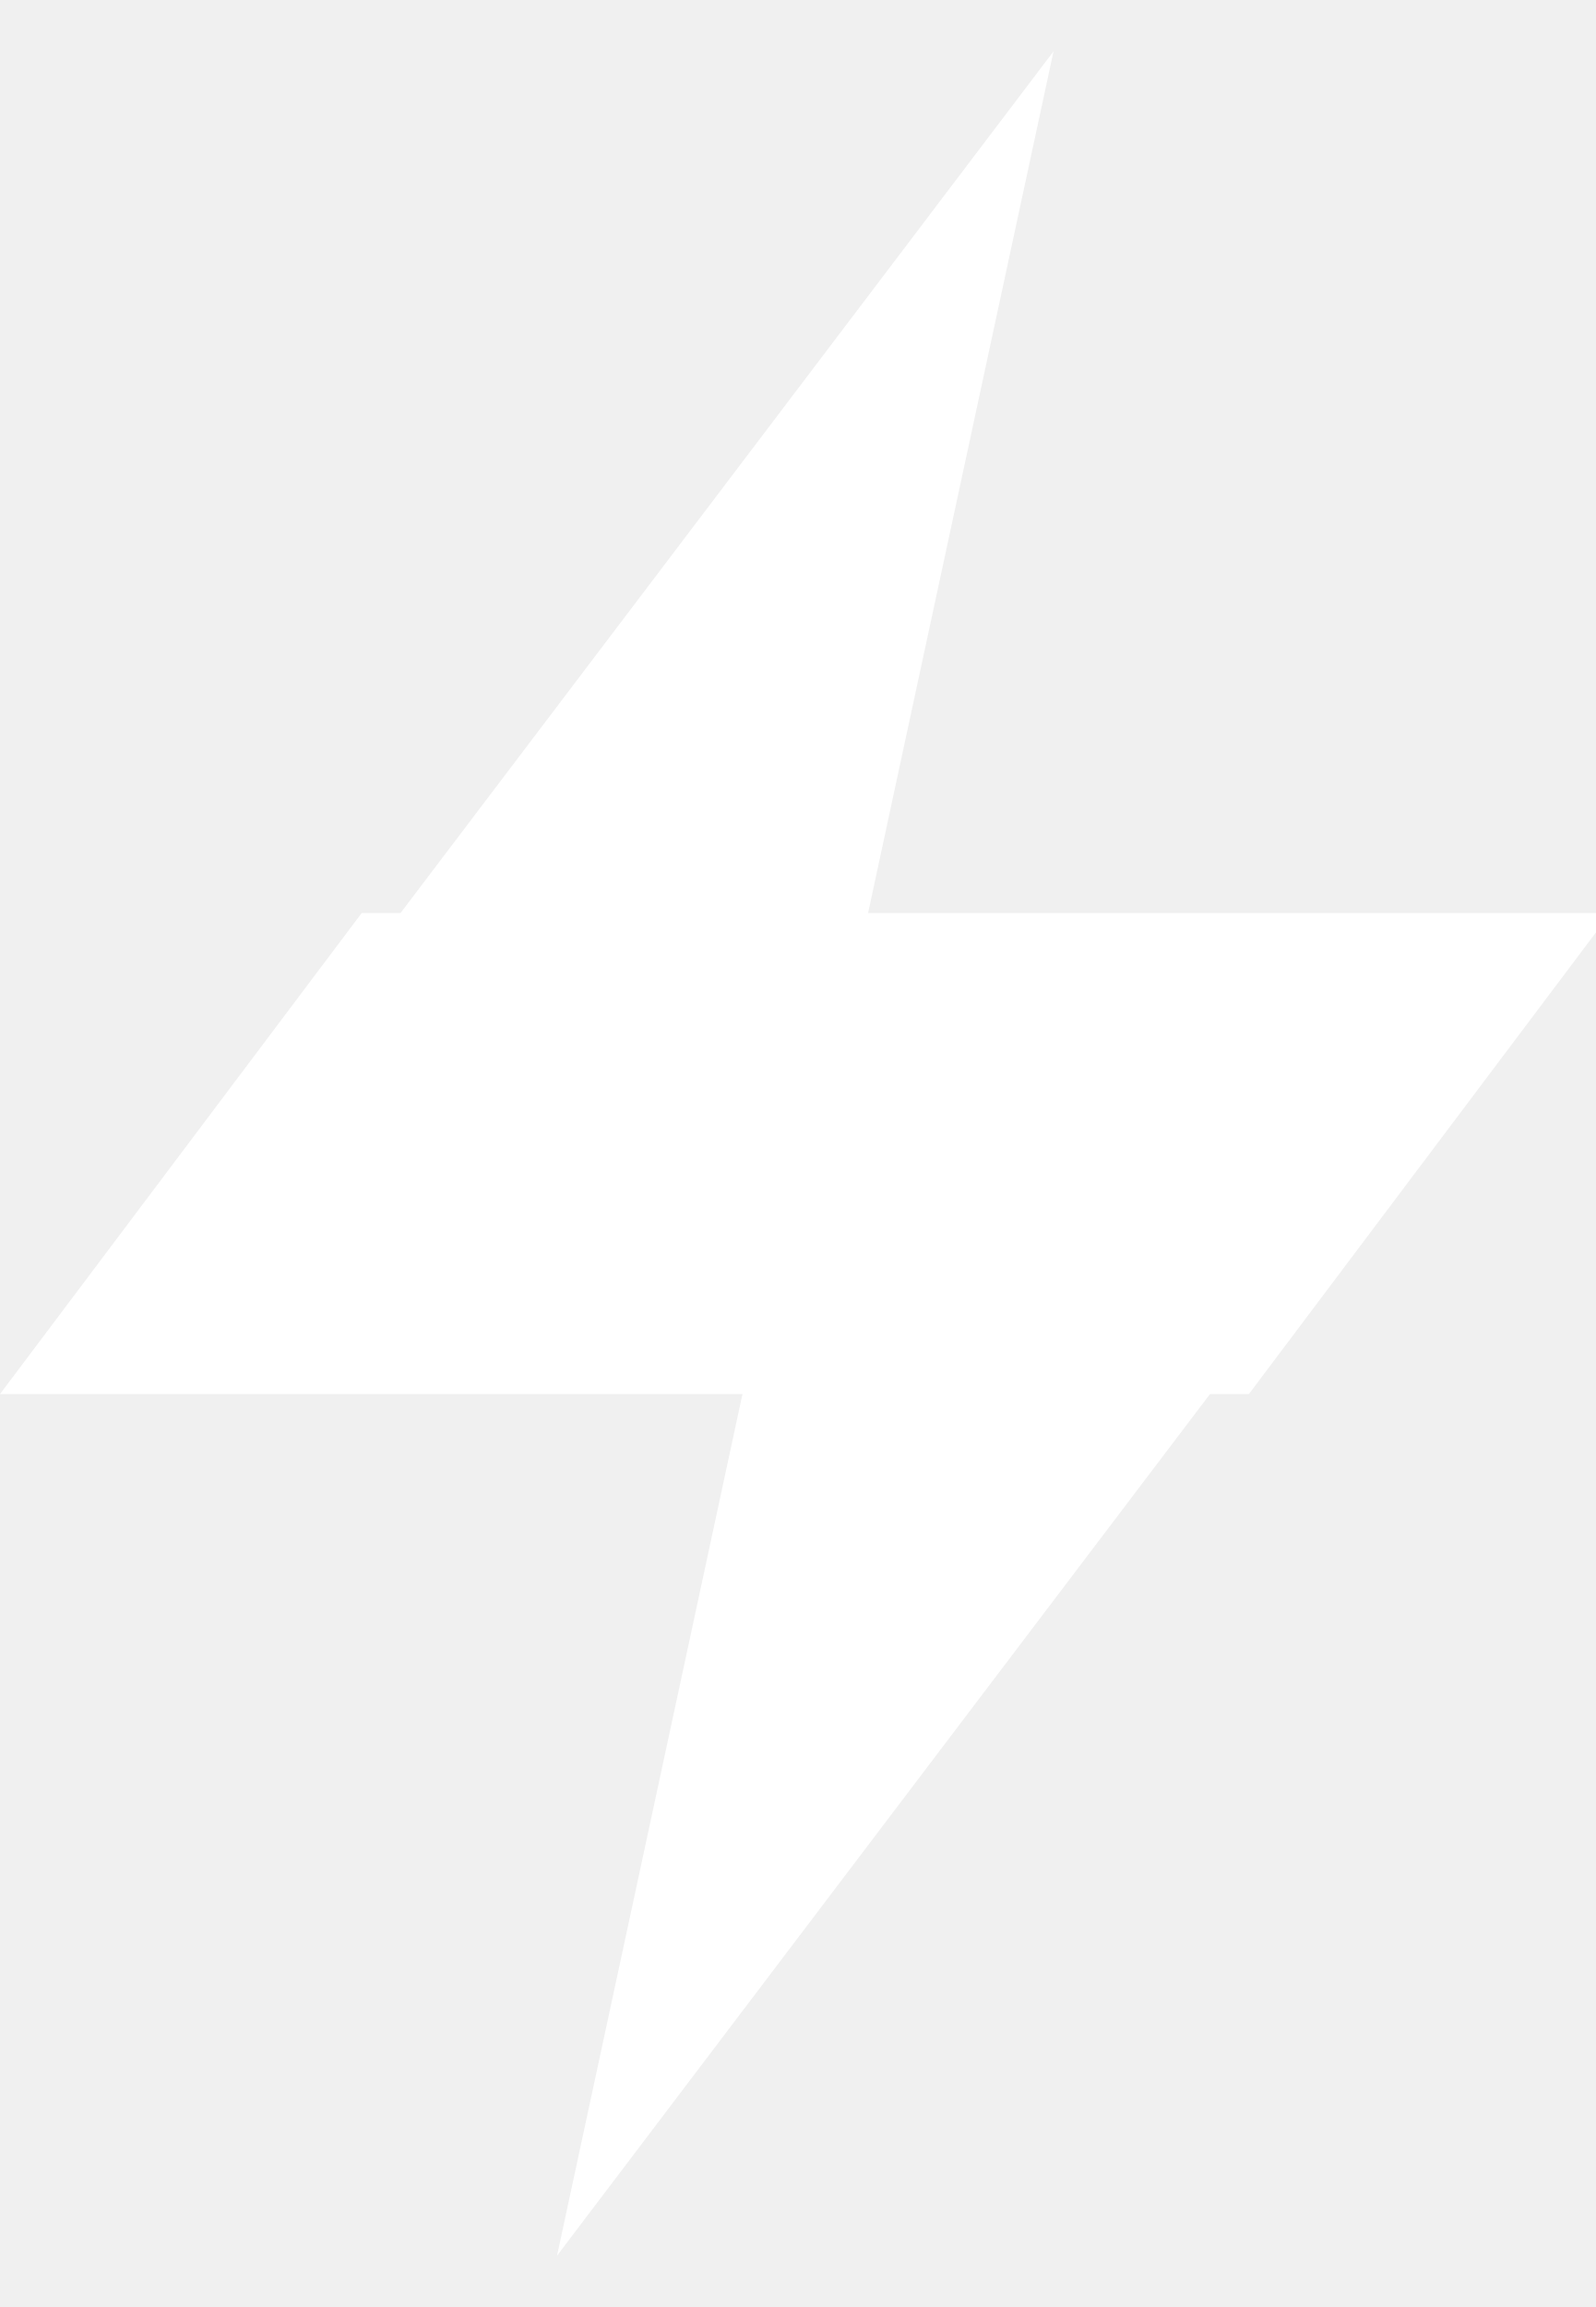
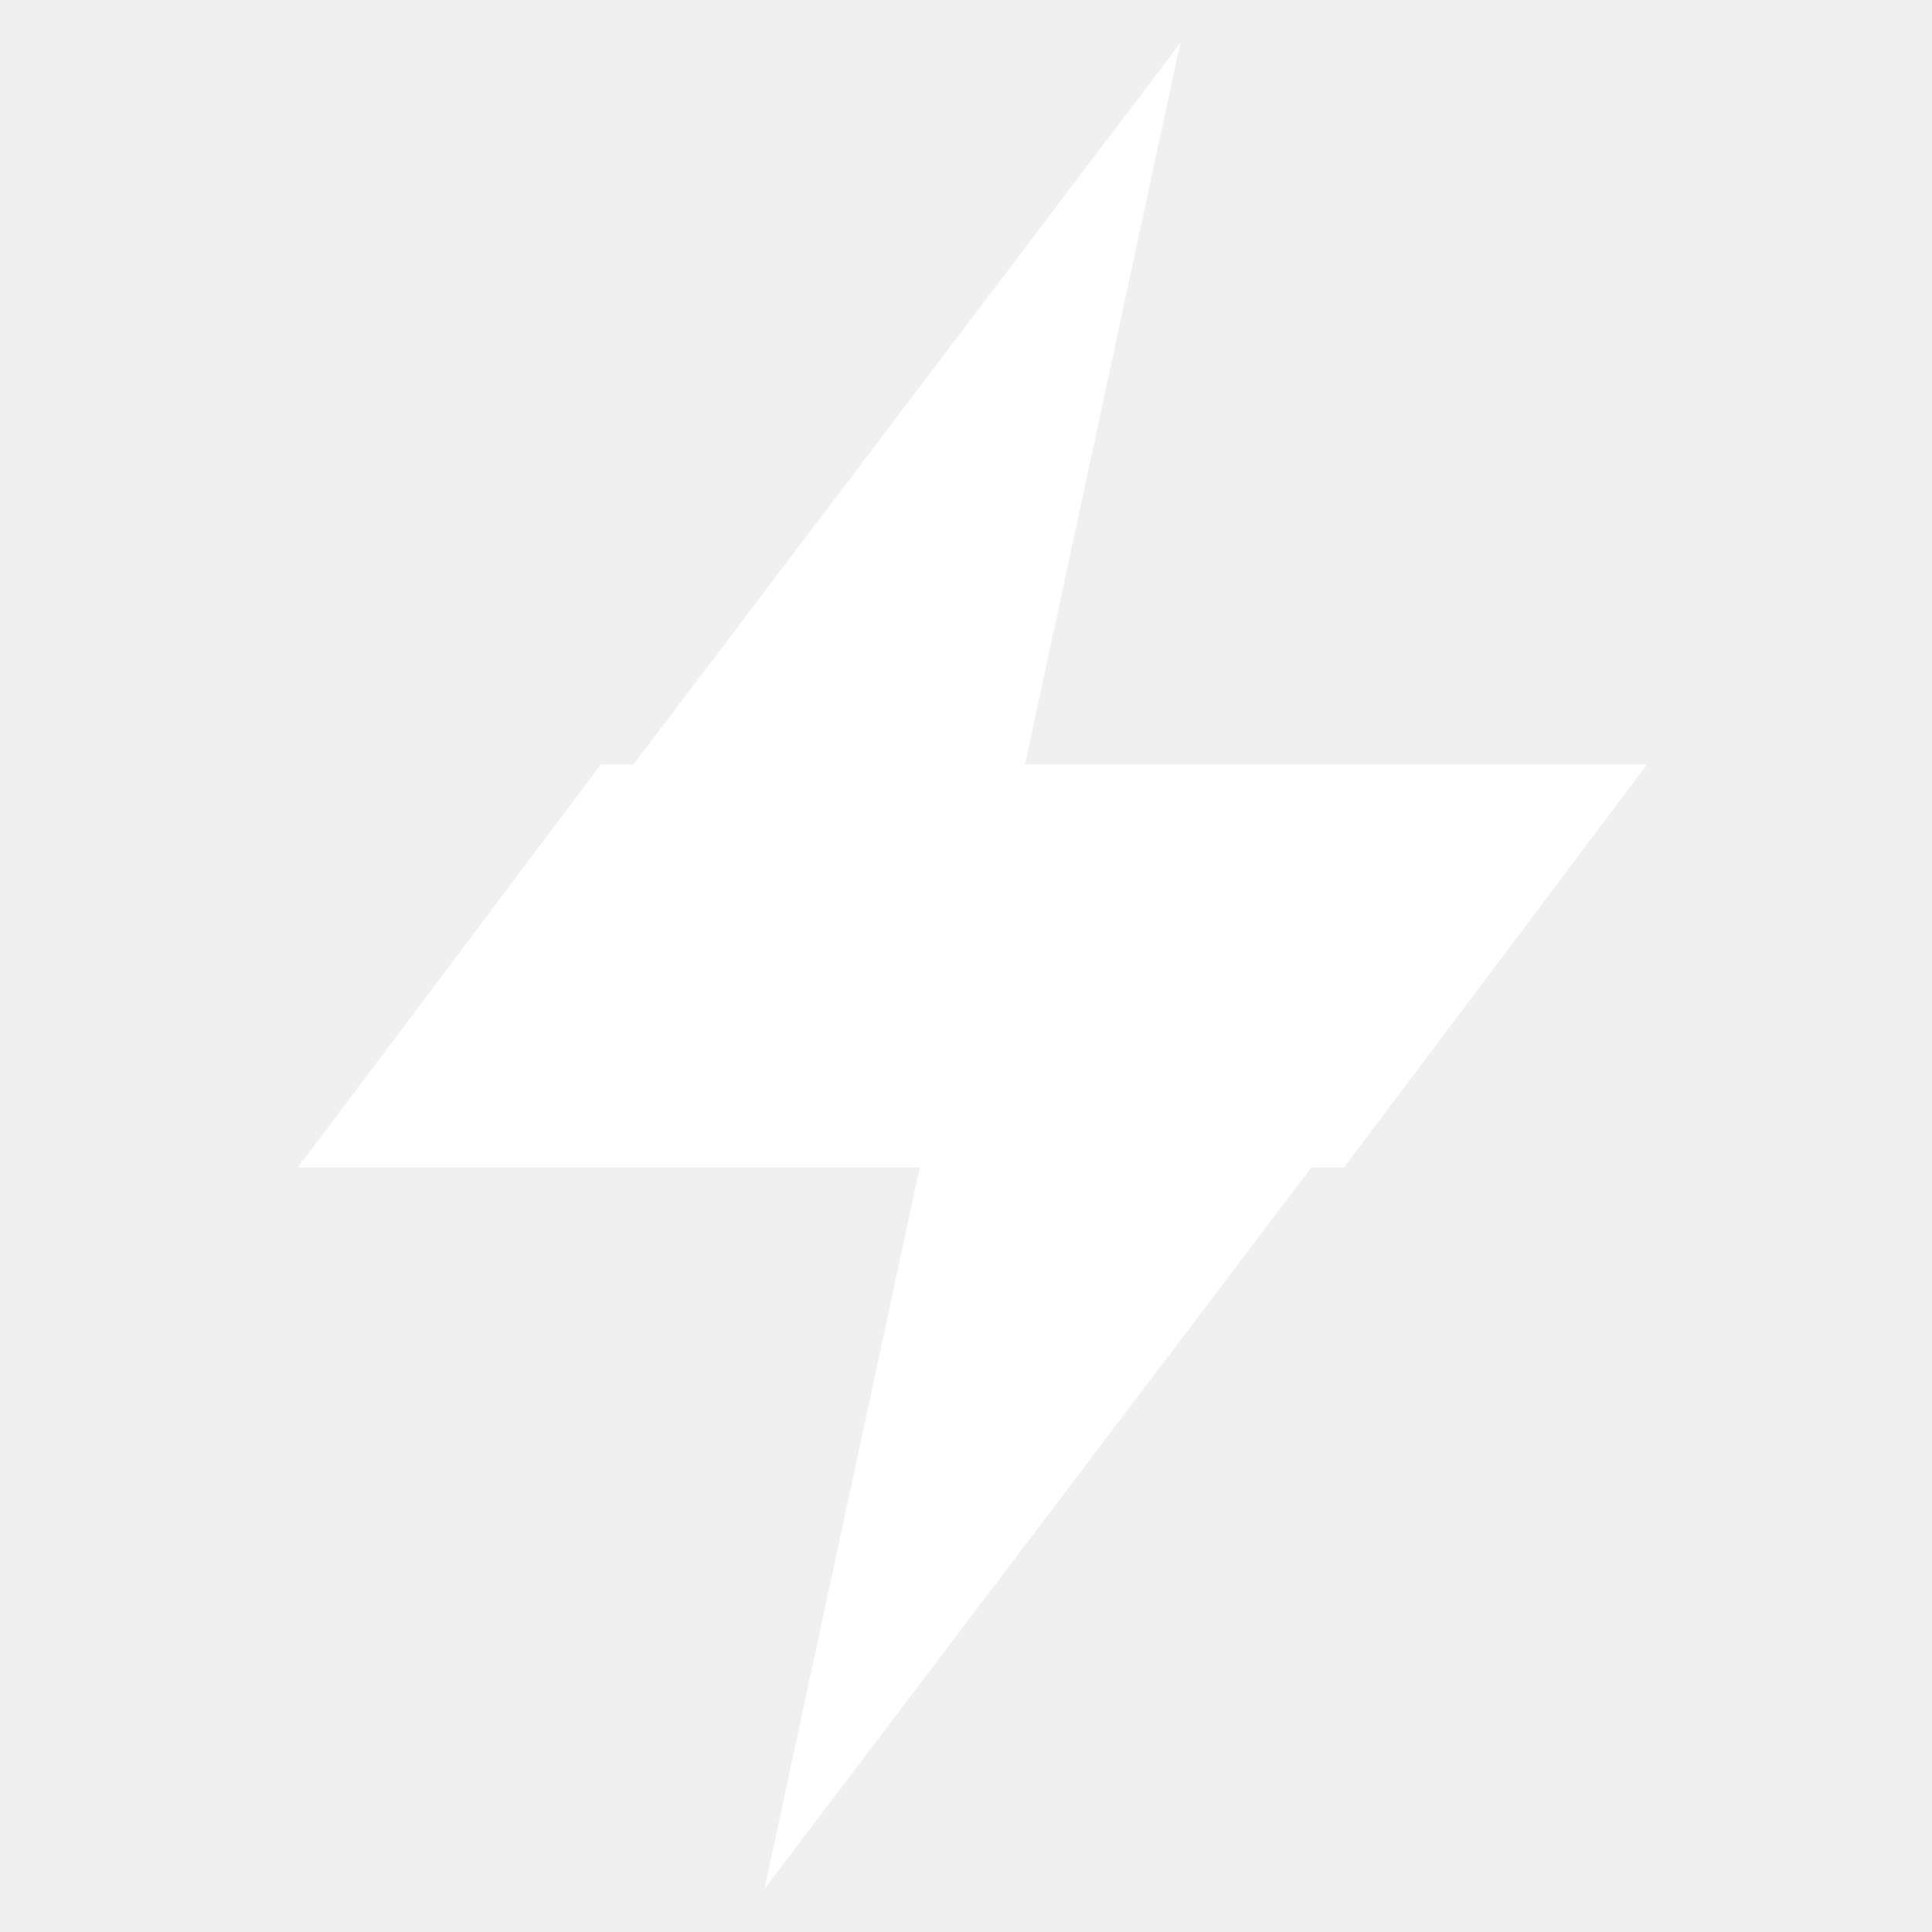
- <svg xmlns="http://www.w3.org/2000/svg" viewBox="0 0 31.114 44.981">
+ <svg xmlns="http://www.w3.org/2000/svg" viewBox="0 0 31.114 44.981" width="16" height="16">
  <g transform="translate(-47.168 -21.519)">
    <g transform="translate(-247.872 -130.693)">
      <path d="M355.676,152.213l-3.832,17.8h-9.661Z" transform="translate(-40.089 1)" fill-rule="evenodd" fill="#fff" />
      <path d="M326.45,271.184l-7.053,9.379H295.04l7.054-9.379Z" transform="translate(0 -101.17)" fill-rule="evenodd" fill="#fff" />
      <path d="M381.139,333.864l-13.493,17.8,3.832-17.8Z" transform="translate(-61.742 -155.472)" fill-rule="evenodd" fill="#fff" />
    </g>
  </g>
</svg>
